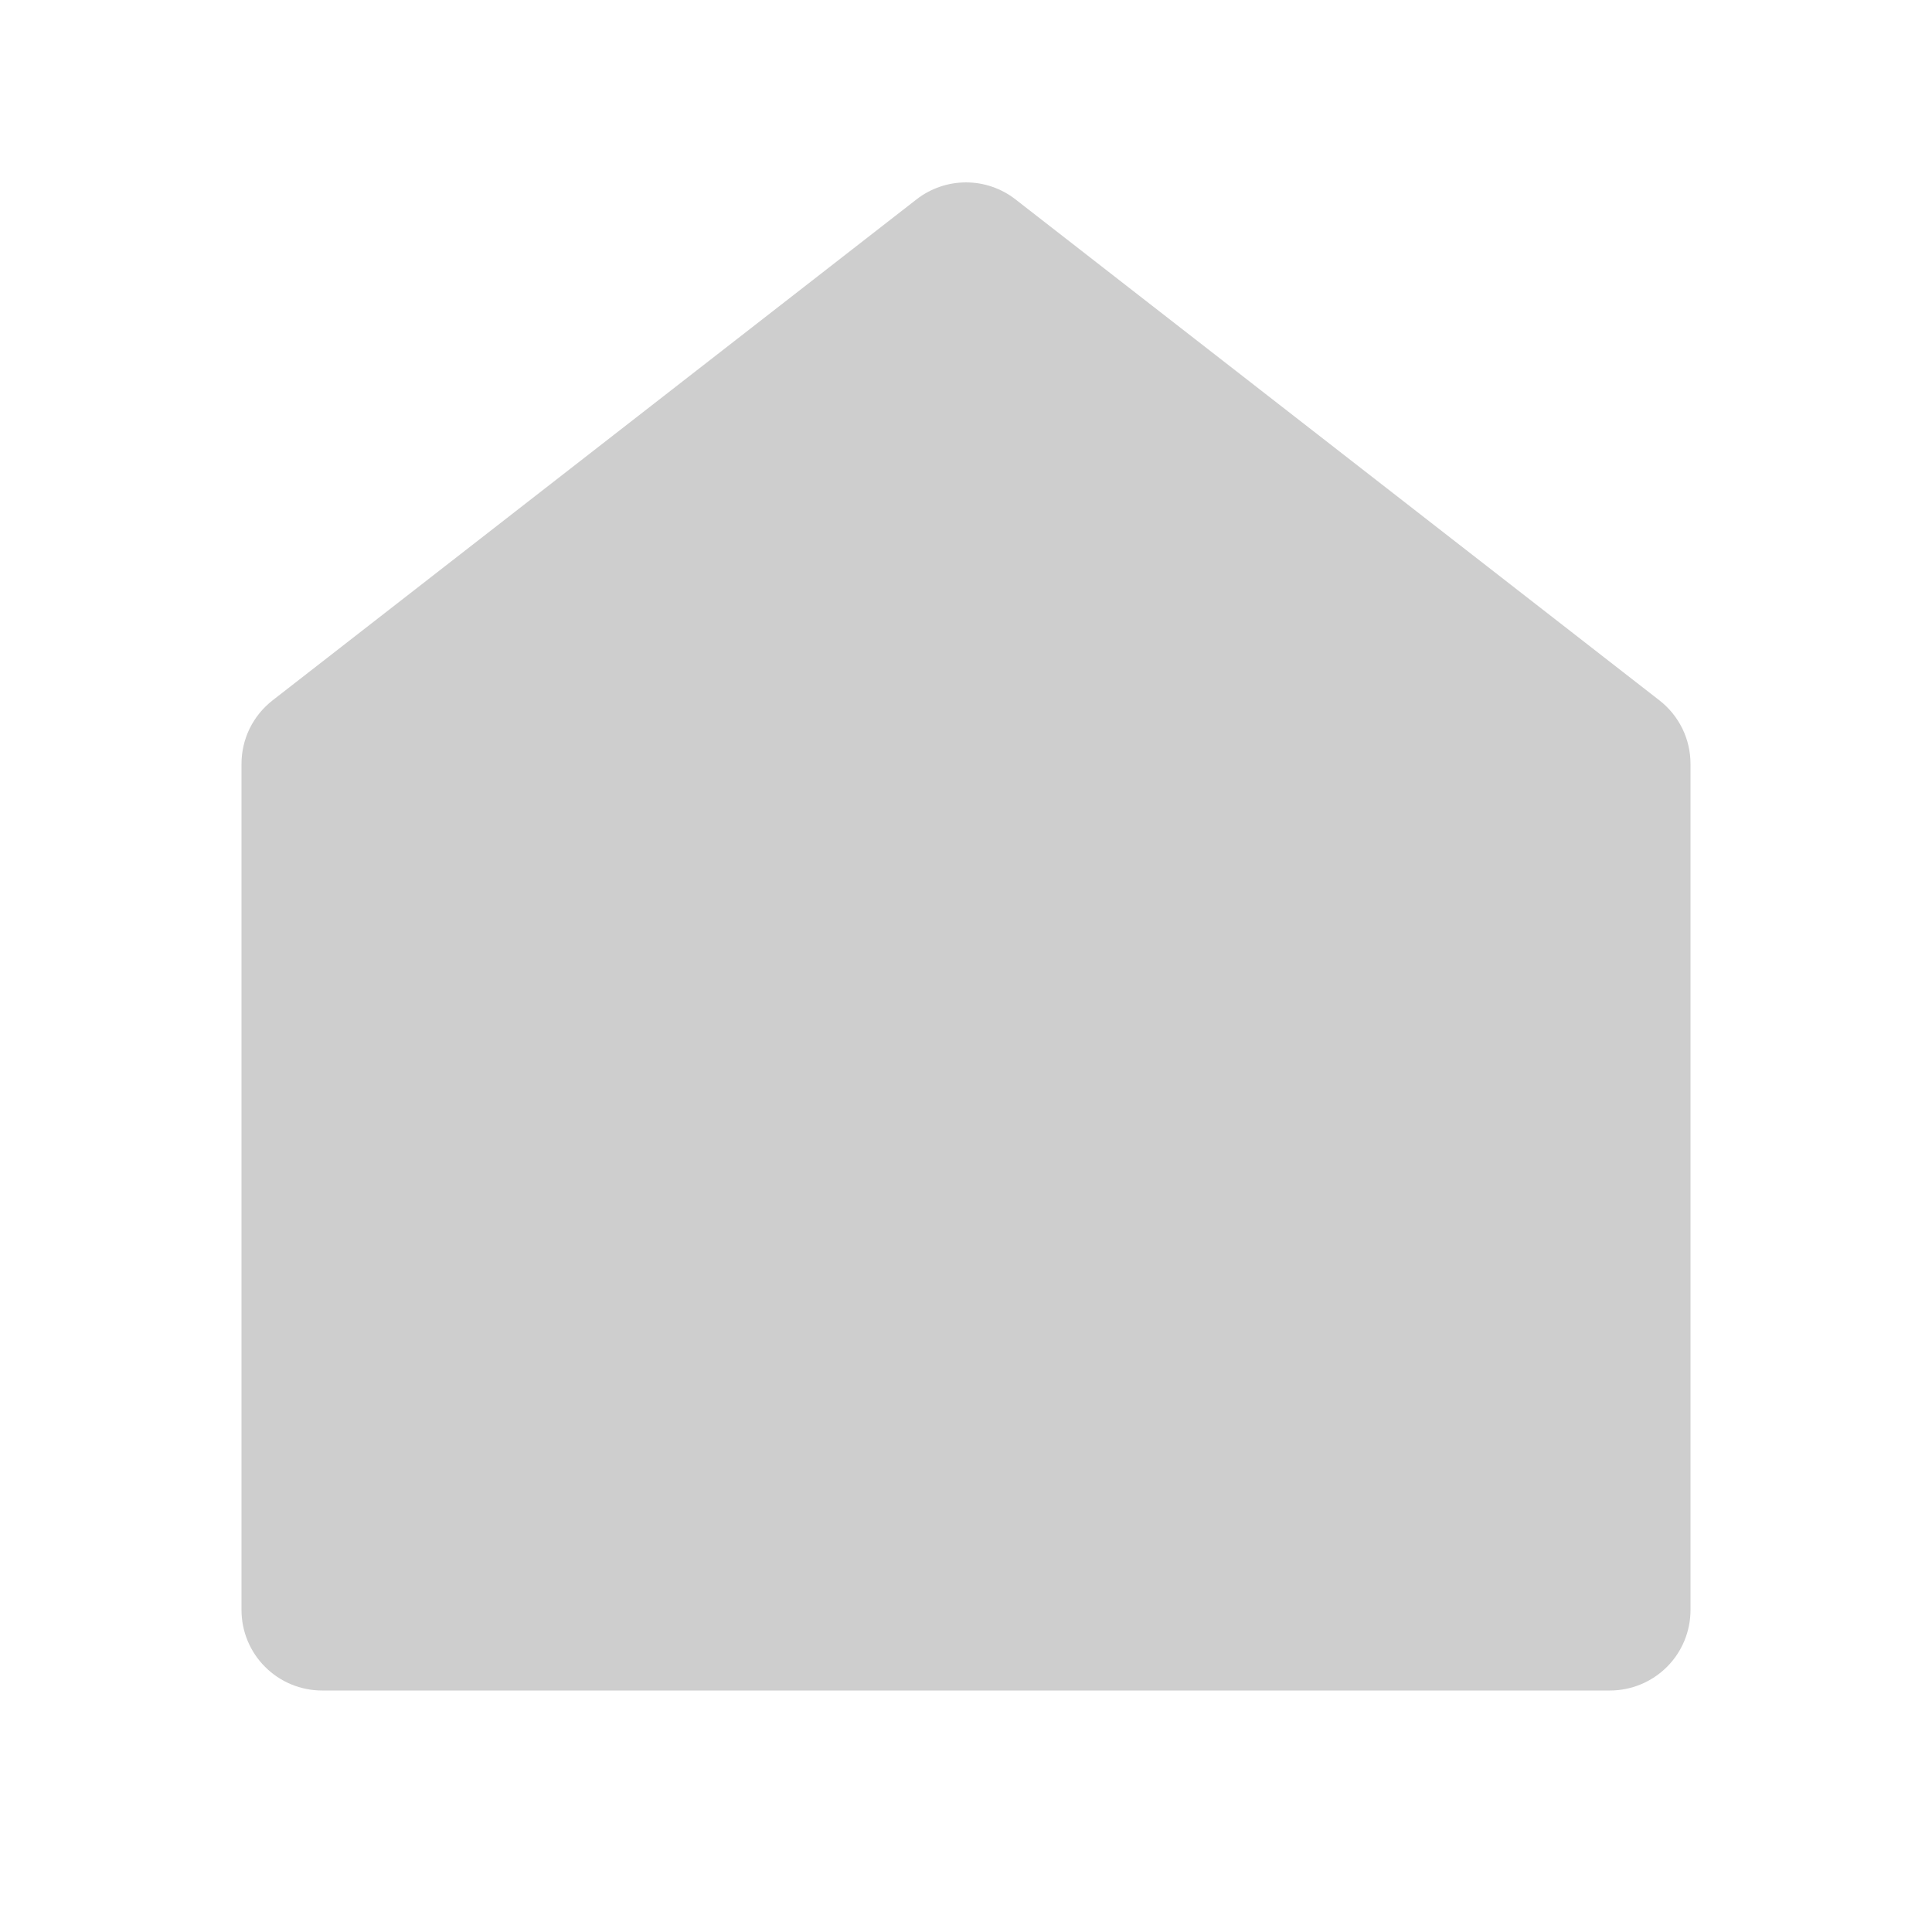
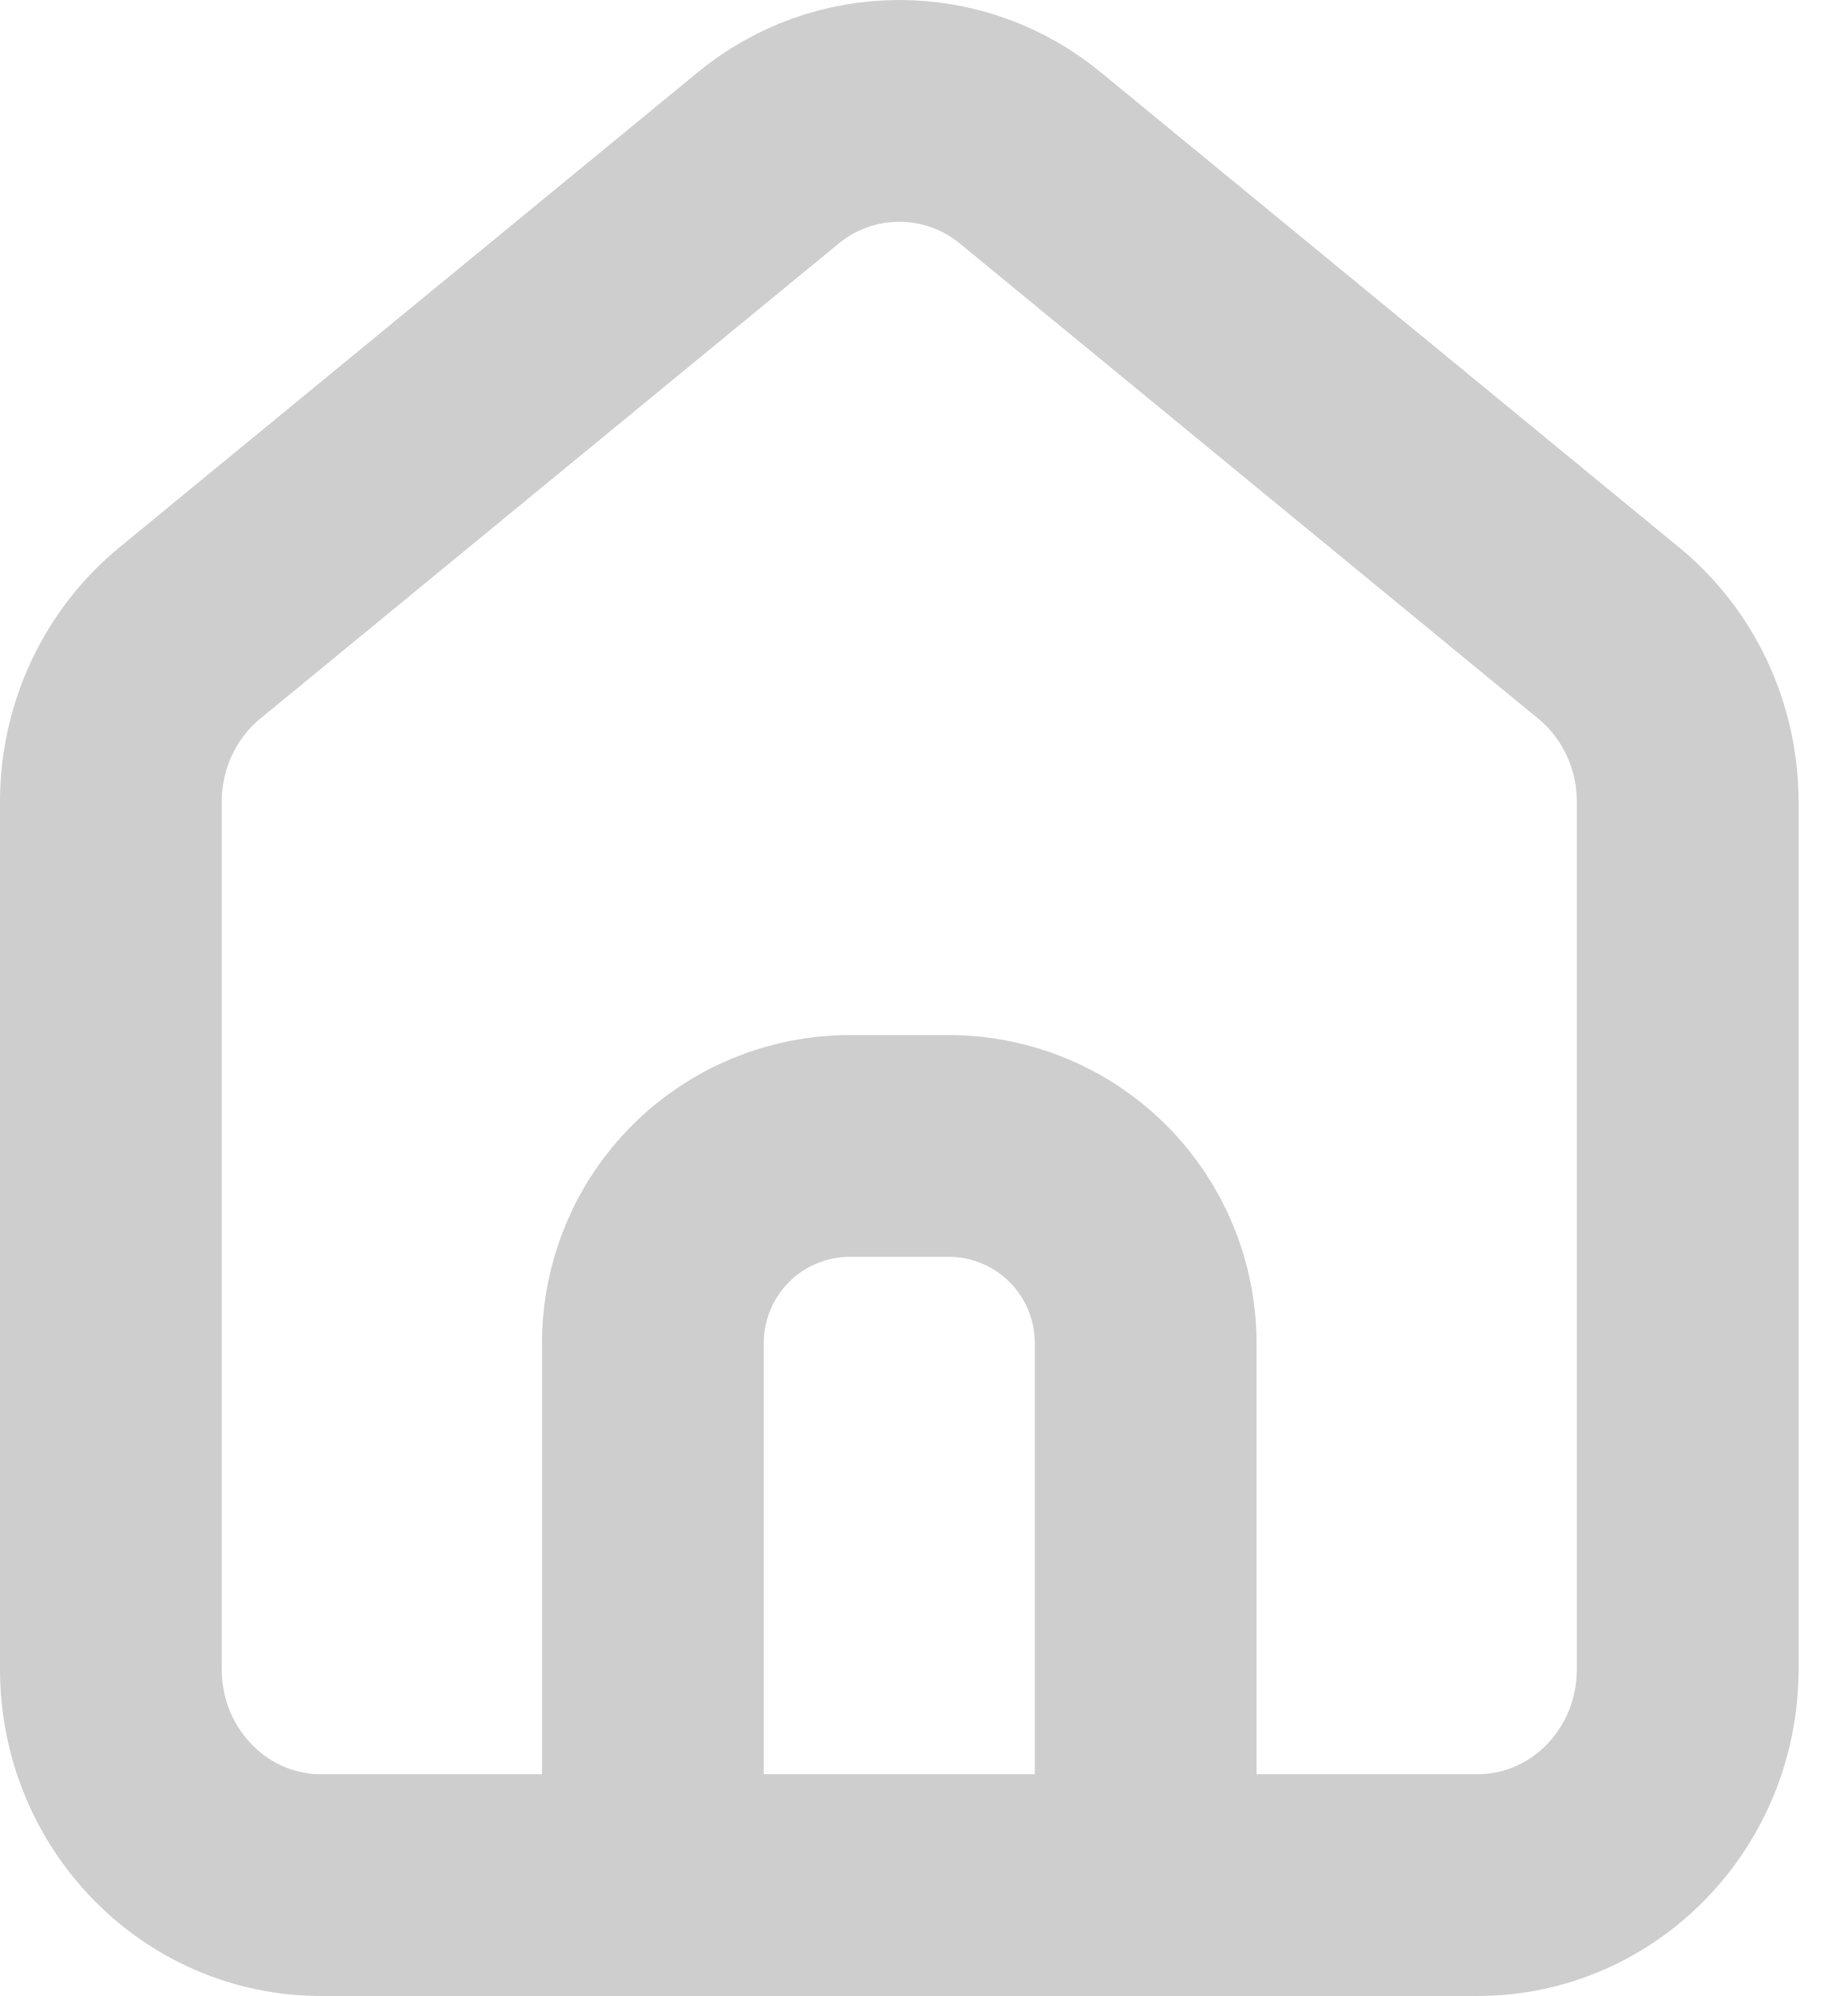
- <svg xmlns="http://www.w3.org/2000/svg" width="32" height="32" viewBox="0 0 32 32" fill="none">
-   <path d="M28 26.666C28 27.02 27.86 27.359 27.61 27.609C27.359 27.859 27.02 28 26.667 28H5.333C4.98 28 4.641 27.859 4.391 27.609C4.14 27.359 4 27.02 4 26.666V12.653C4 12.45 4.046 12.249 4.135 12.067C4.225 11.884 4.354 11.725 4.515 11.6L15.181 3.302C15.415 3.12 15.704 3.021 16 3.021C16.297 3.021 16.585 3.12 16.819 3.302L27.485 11.6C27.646 11.725 27.775 11.884 27.865 12.067C27.954 12.249 28 12.45 28 12.653V26.666Z" fill="#CECECE" />
+ <svg xmlns="http://www.w3.org/2000/svg" width="25" height="27" viewBox="0 0 25 27" fill="none">
+   <path d="M4.344 25.5C2.773 25.5 1.5 24.194 1.5 22.58V10.844C1.5 9.958 1.893 9.118 2.567 8.564L10.389 2.14C10.889 1.726 11.518 1.5 12.167 1.5C12.816 1.5 13.444 1.726 13.944 2.14L21.765 8.564C22.44 9.118 22.833 9.958 22.833 10.844V22.58C22.833 24.194 21.56 25.5 19.989 25.5H4.344Z" stroke="#CECECE" stroke-width="3" stroke-linecap="round" stroke-linejoin="round" />
+   <path d="M8.833 25.5V18.167C8.833 17.46 9.114 16.782 9.614 16.282C10.114 15.781 10.793 15.501 11.5 15.501H12.833C13.541 15.501 14.219 15.781 14.719 16.282C15.219 16.782 15.5 17.46 15.5 18.167V25.5" stroke="#CECECE" stroke-width="3" stroke-linecap="round" stroke-linejoin="round" />
</svg>
